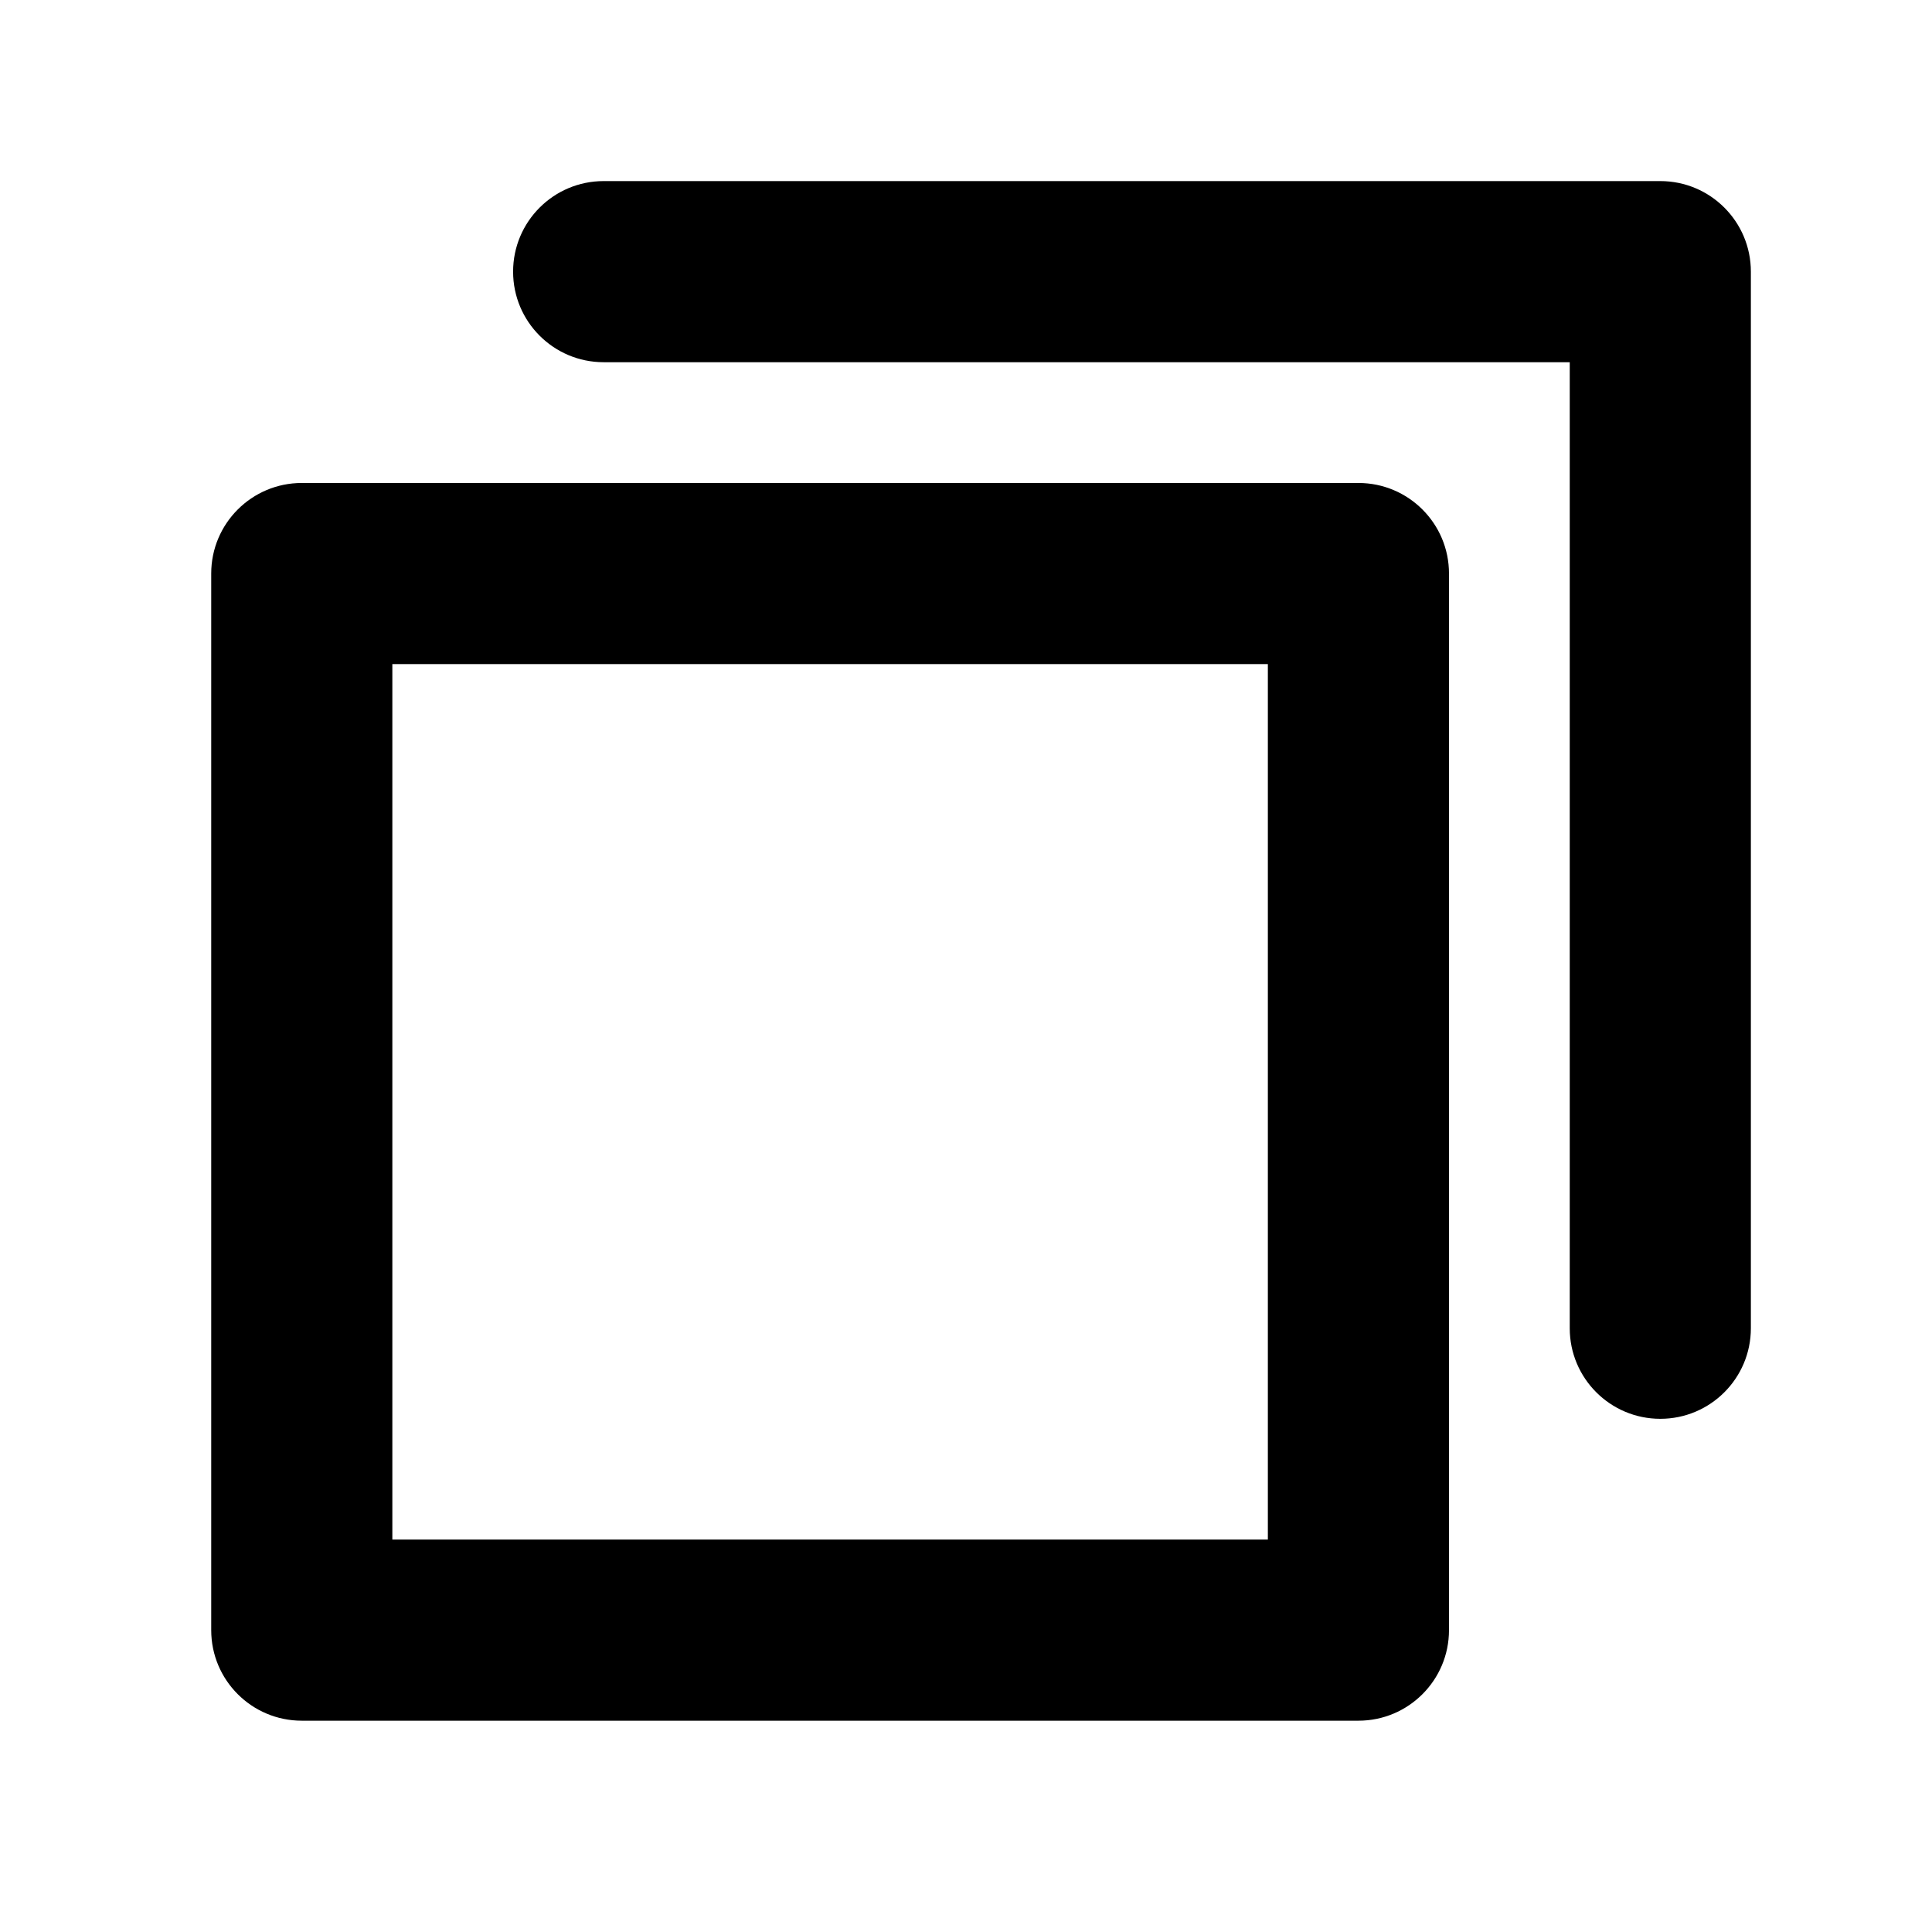
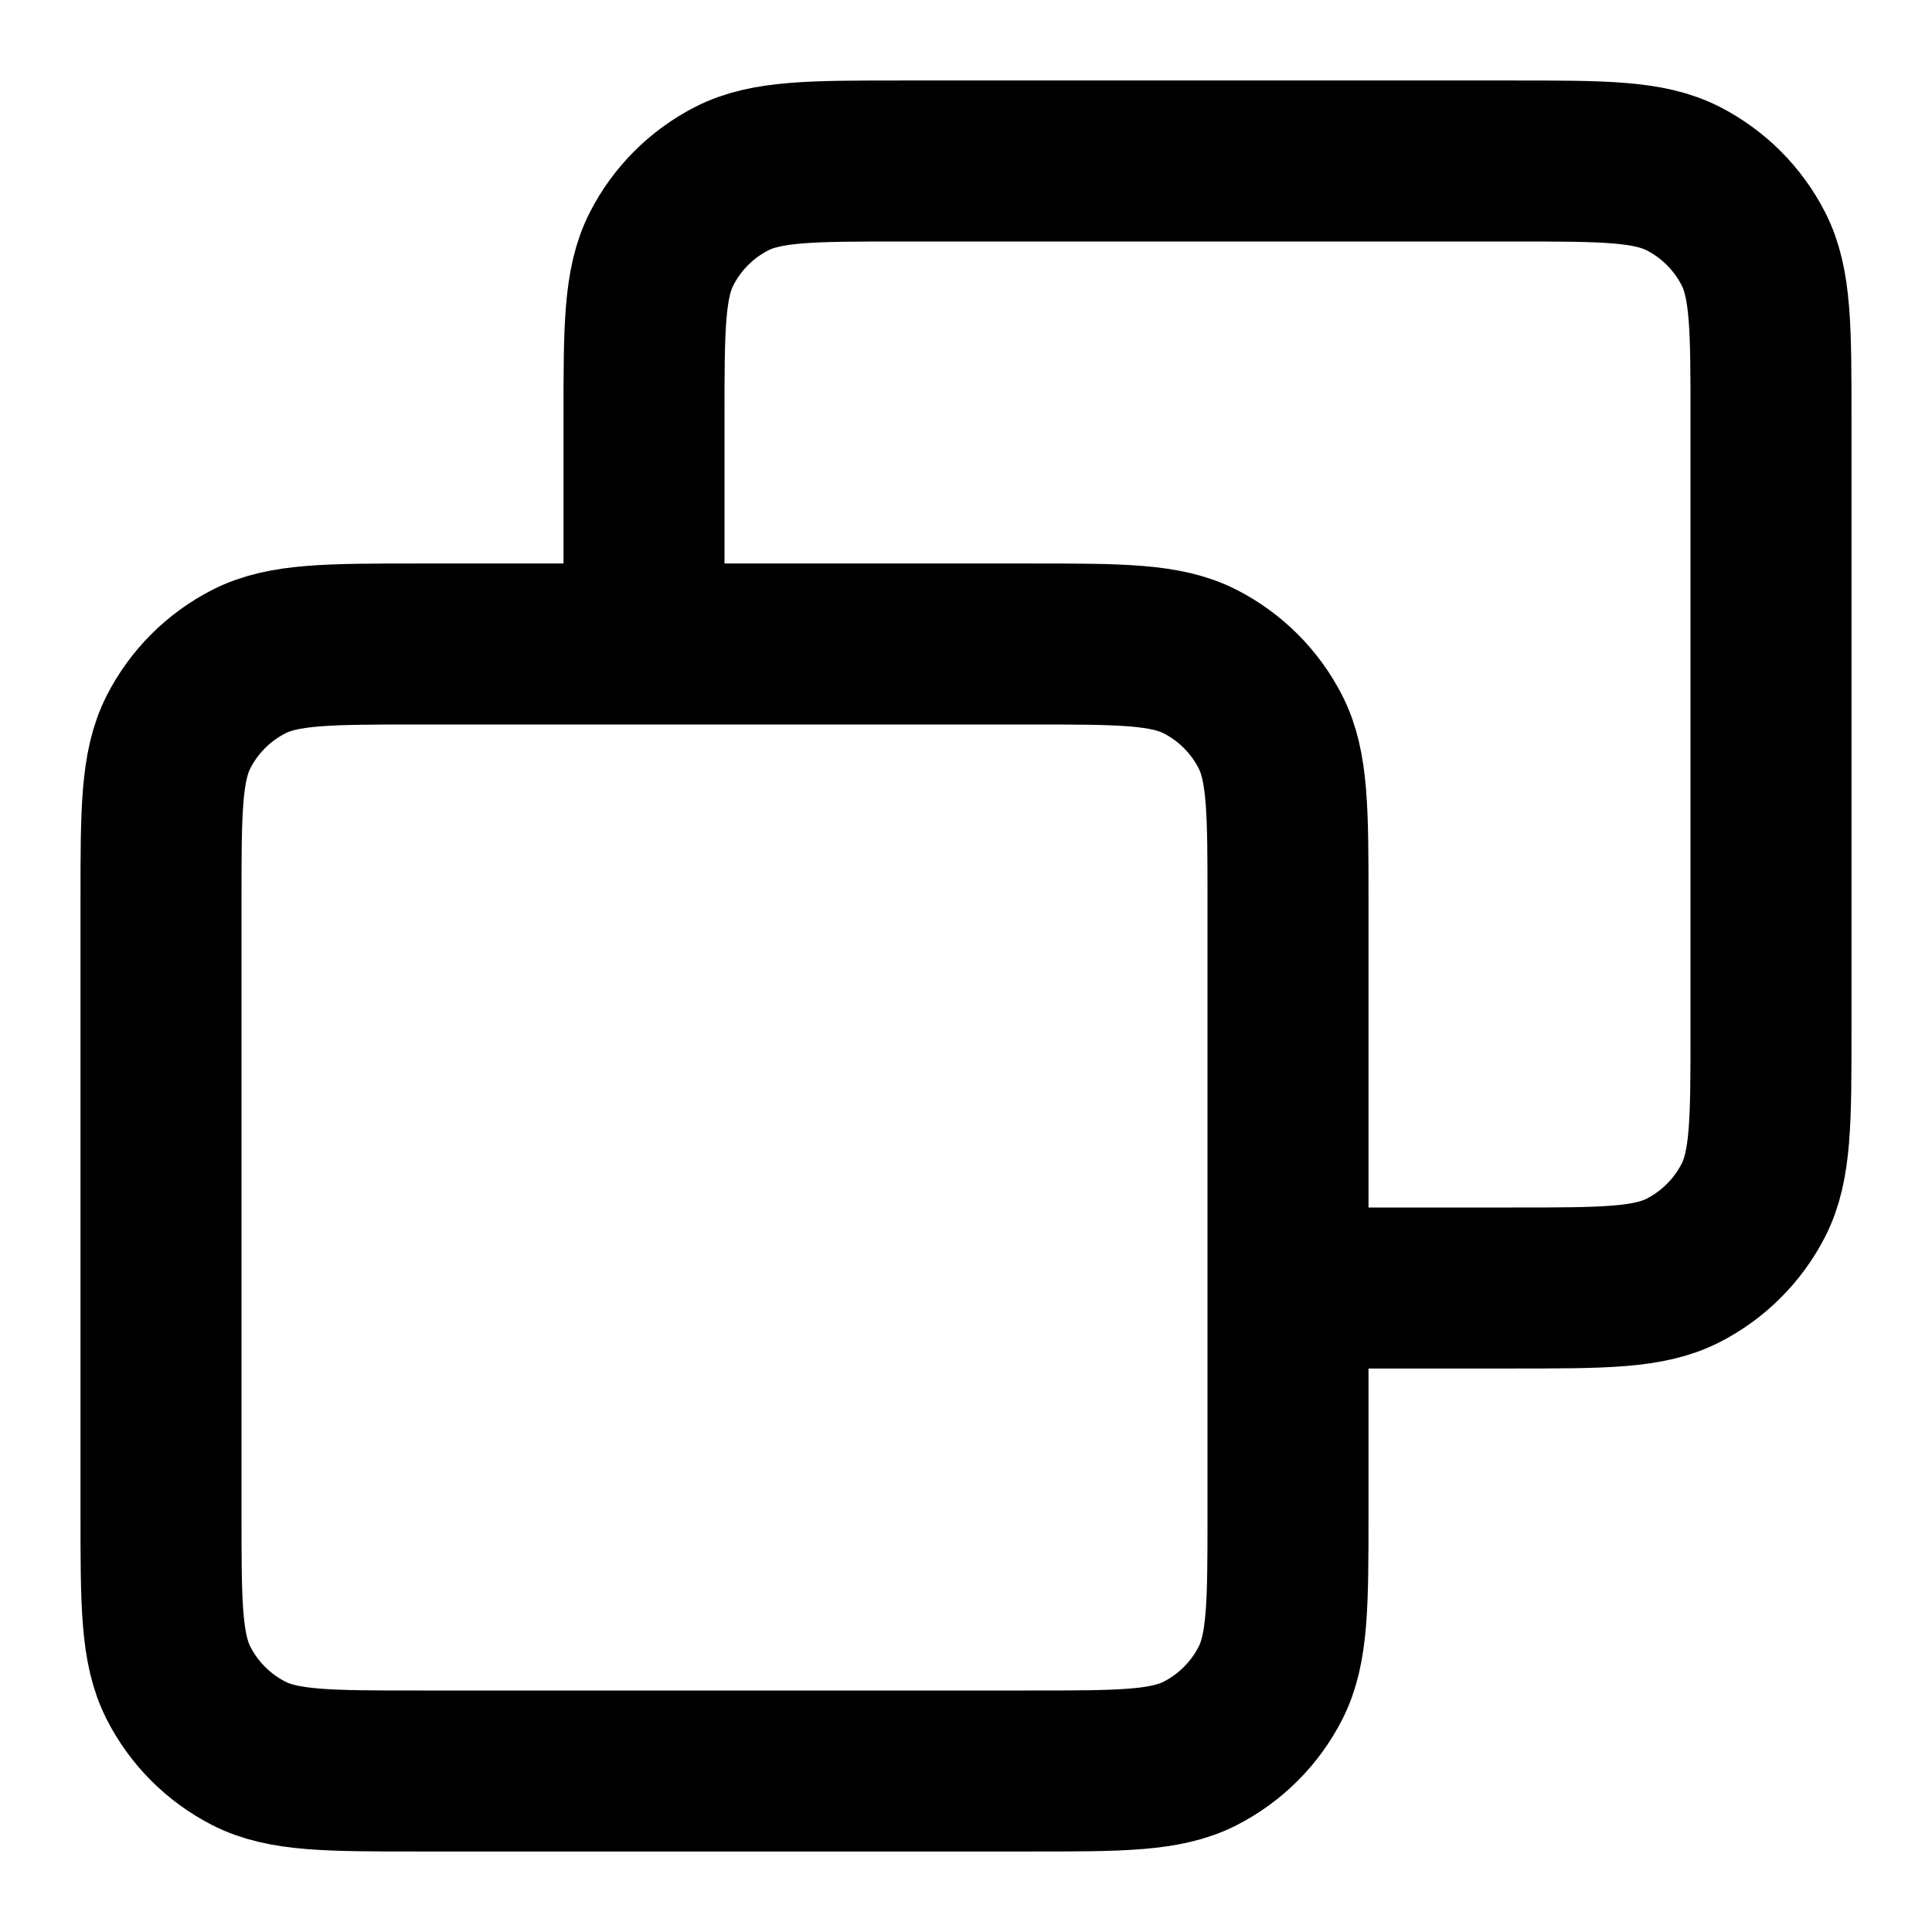
- <svg xmlns="http://www.w3.org/2000/svg" fill="#000000" width="800px" height="800px" viewBox="0 0 255.993 255.993" id="Flat">
-   <path d="M231.993,35.994v140.001a12,12,0,0,1-24,0V47.994H79.986a12,12,0,0,1,0-24H219.993A12,12,0,0,1,231.993,35.994Zm-40,40.001v140a12,12,0,0,1-12,12H39.986a12,12,0,0,1-12-12v-140a12,12,0,0,1,12-12H179.993A12,12,0,0,1,191.993,75.995Zm-24,12H51.986v116H167.993Z" />
+ <svg xmlns="http://www.w3.org/2000/svg" width="800px" height="800px" viewBox="0 0 24 24" fill="none">
+   <path d="M8 8V5.2C8 4.08 8 3.52 8.218 3.092C8.41 2.716 8.716 2.41 9.092 2.218C9.52 2 10.08 2 11.2 2H18.8C19.92 2 20.48 2 20.908 2.218C21.284 2.41 21.59 2.716 21.782 3.092C22 3.52 22 4.08 22 5.2V12.8C22 13.92 22 14.48 21.782 14.908C21.59 15.284 21.284 15.59 20.908 15.782C20.48 16 19.92 16 18.8 16H16M5.2 22H12.8C13.92 22 14.48 22 14.908 21.782C15.284 21.59 15.59 21.284 15.782 20.908C16 20.48 16 19.92 16 18.8V11.2C16 10.08 16 9.52 15.782 9.092C15.59 8.716 15.284 8.41 14.908 8.218C14.48 8 13.92 8 12.8 8H5.2C4.08 8 3.52 8 3.092 8.218C2.716 8.41 2.41 8.716 2.218 9.092C2 9.52 2 10.08 2 11.2V18.8C2 19.92 2 20.48 2.218 20.908C2.41 21.284 2.716 21.59 3.092 21.782C3.52 22 4.08 22 5.2 22Z" stroke="#000000" stroke-width="2" stroke-linecap="round" stroke-linejoin="round" />
</svg>
